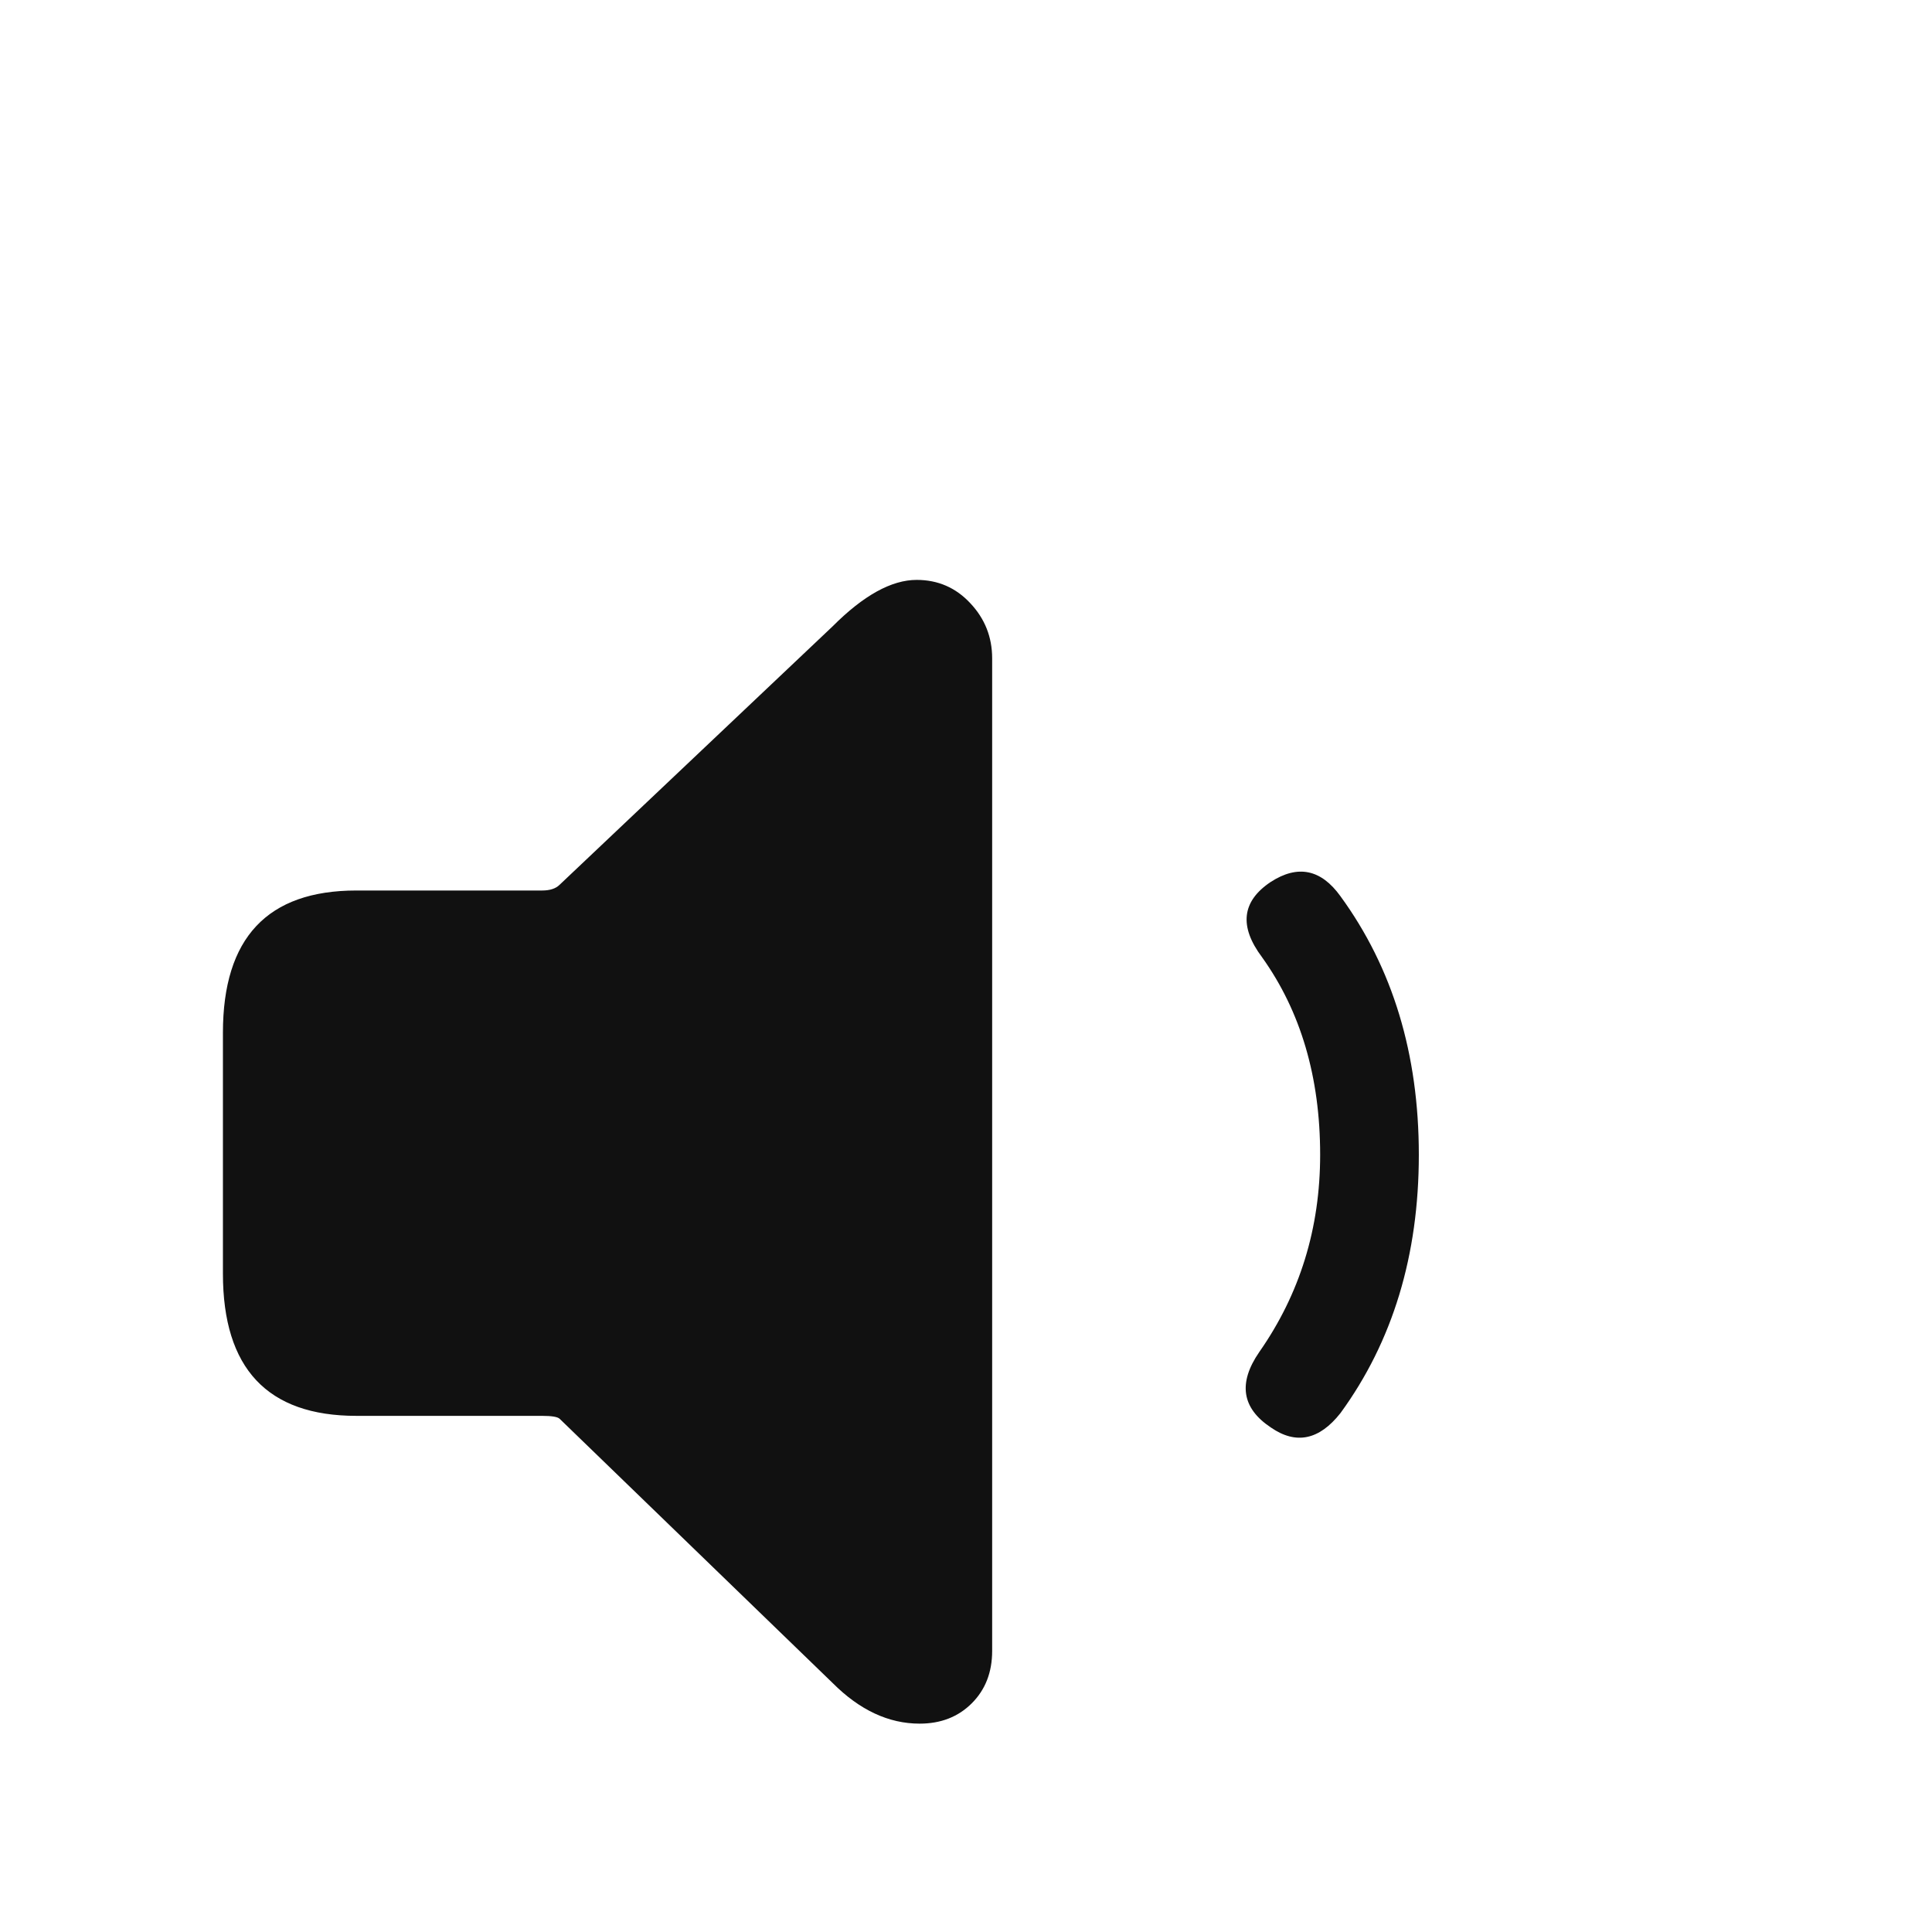
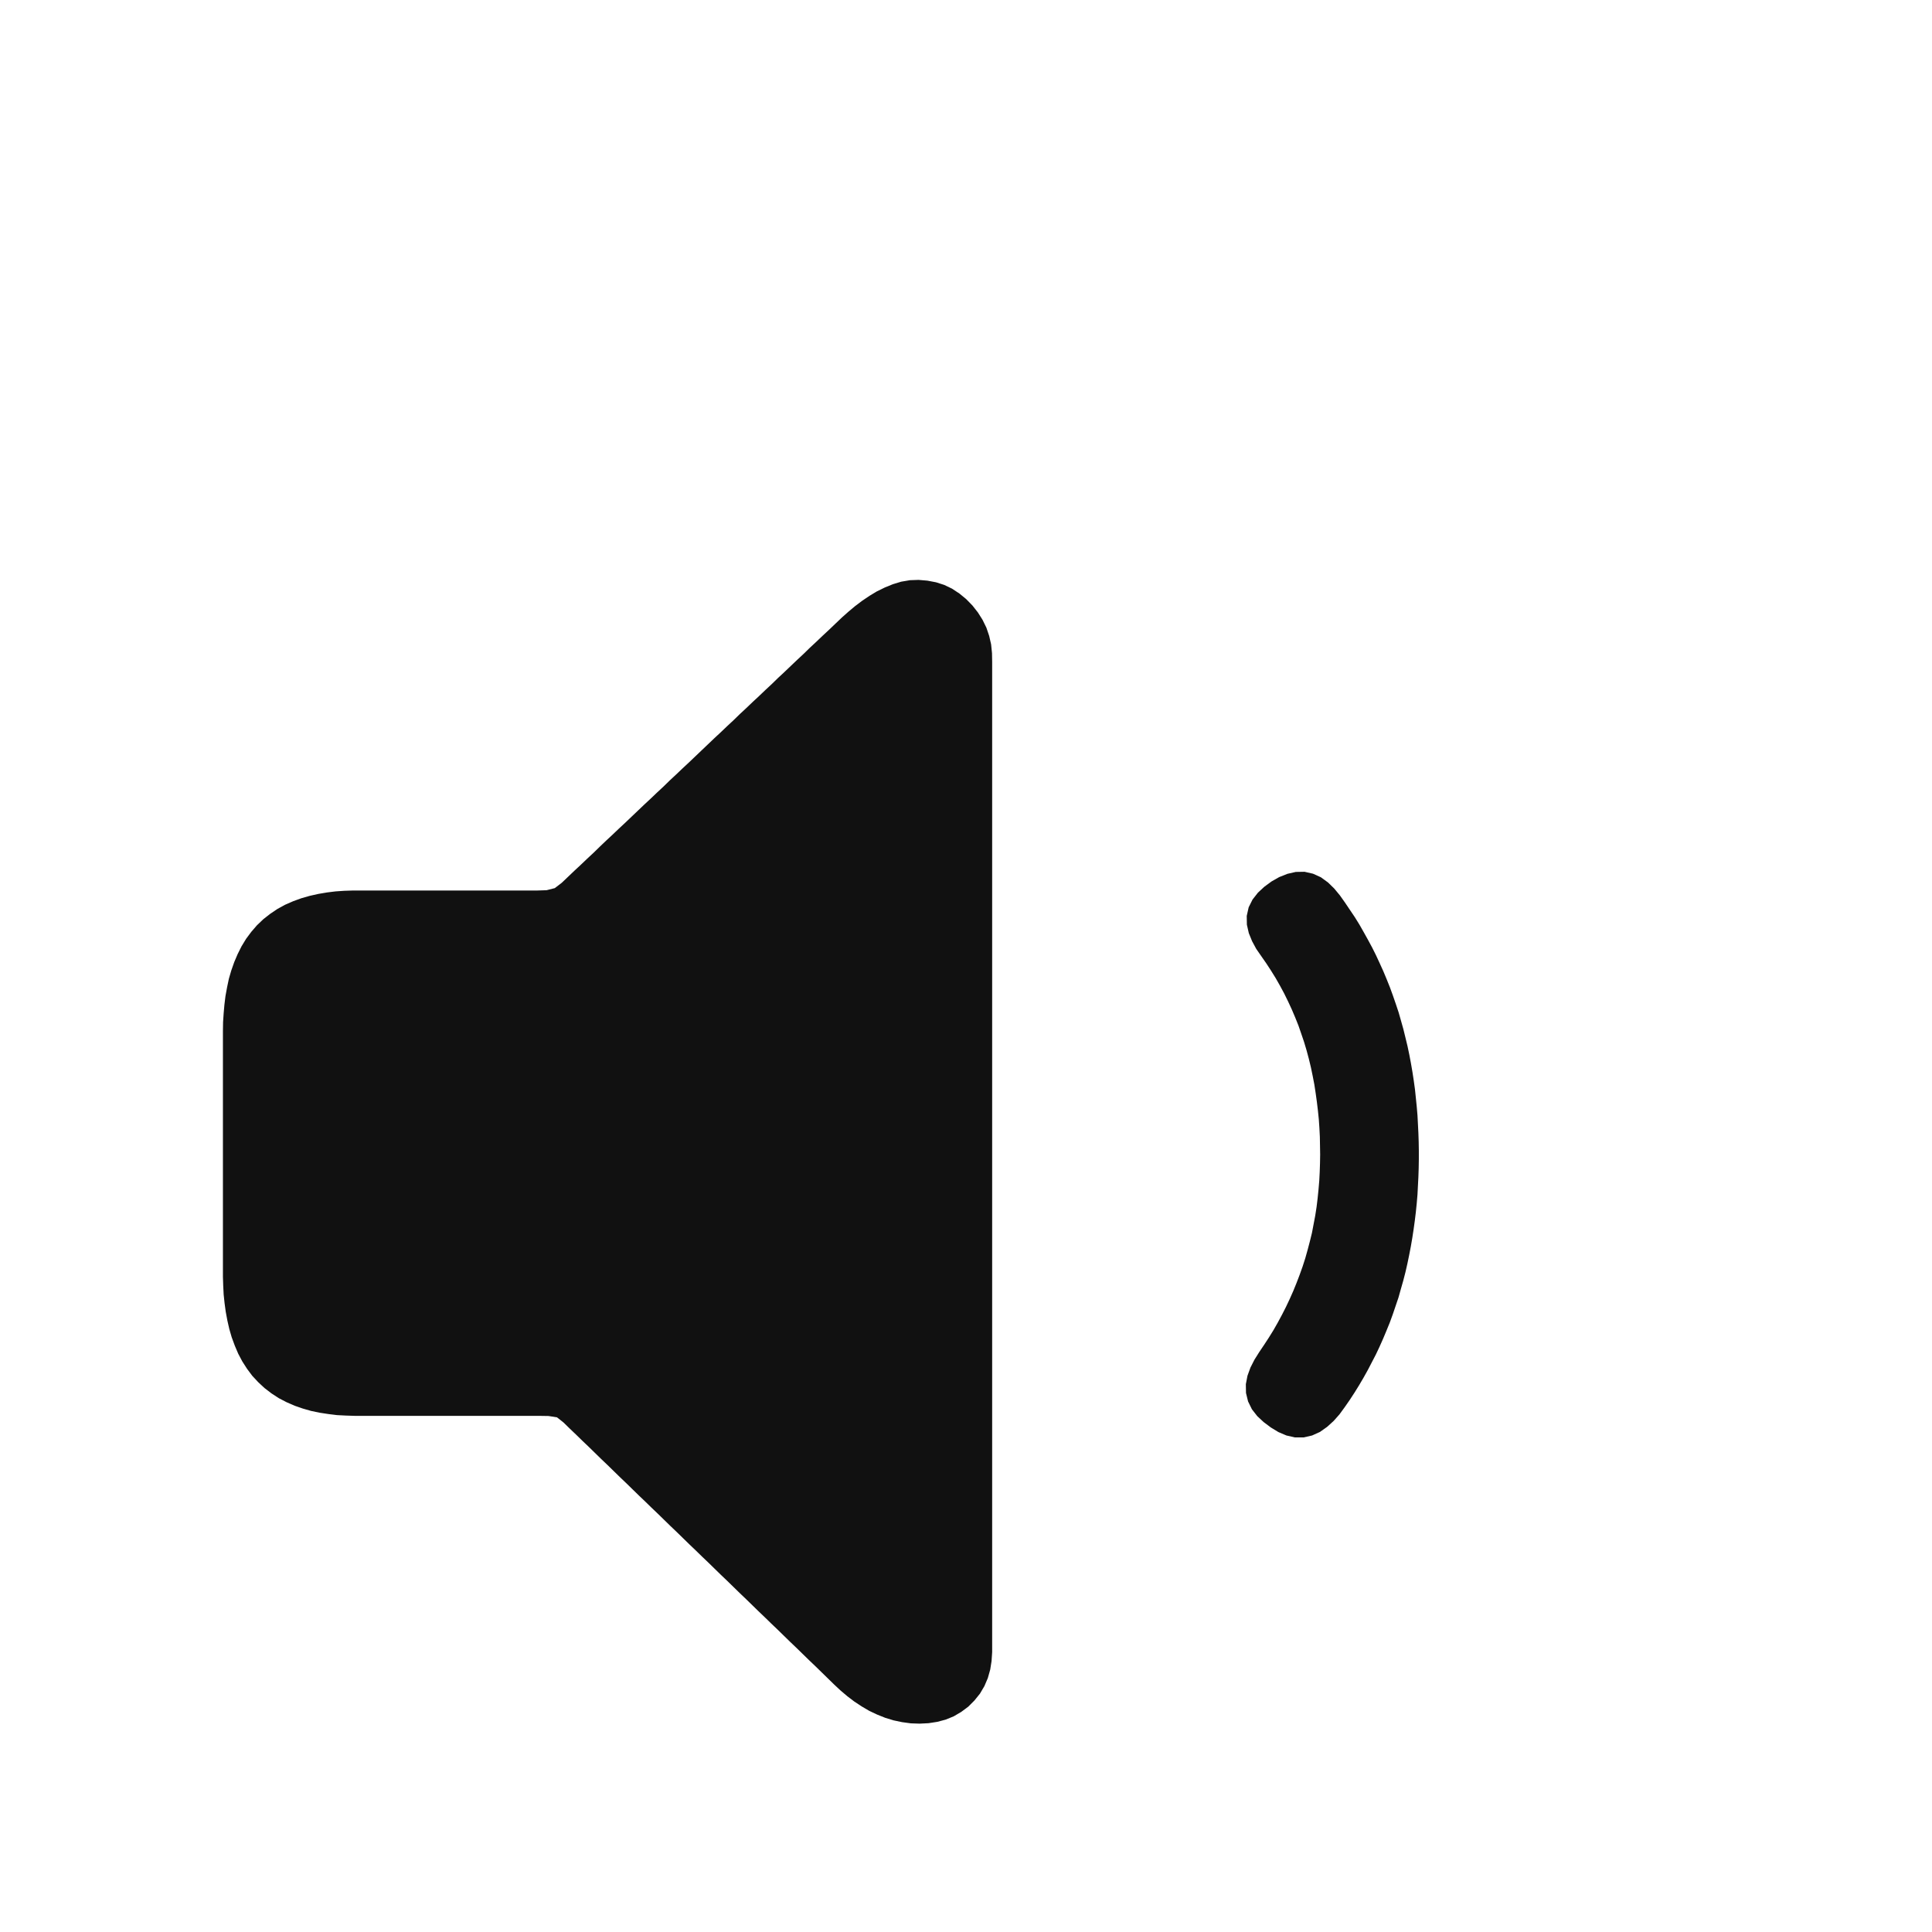
- <svg xmlns="http://www.w3.org/2000/svg" width="22.0" height="22.0" viewBox="-150 -150 1300 1300">
-   <path d="M468.8 1009.8Q437.5 1009.8 410.2 982.4L226.6 804.7Q224.6 802.7 214.8 802.7H89.8Q0.0 802.7 0.0 707.0V544.9Q0.0 449.2 89.8 449.2H214.8Q222.7 449.2 226.6 445.3L410.2 271.5Q441.4 240.2 466.8 240.2Q488.3 240.2 502.9 255.9Q517.6 271.5 517.6 293.0V960.9Q517.6 982.4 503.9 996.1Q490.2 1009.8 468.8 1009.8ZM705.1 810.5Q675.8 791.0 697.3 759.8Q738.3 701.2 738.3 627.0Q738.3 548.8 699.2 494.1Q675.8 462.9 705.1 443.4Q732.4 425.8 752.0 453.1Q804.7 525.4 804.7 627.0Q804.7 728.5 752.0 800.8Q730.5 828.1 705.1 810.5Z" fill="#111111" />
+ <svg xmlns="http://www.w3.org/2000/svg" width="22.0" height="22.0" viewBox="0 0 1300.0 1300.0">
+   <path d="M618.8 1159.8L612.9 1159.6L607.0 1158.8L601.3 1157.6L595.7 1155.9L590.2 1153.7L584.9 1151.2L579.8 1148.2L574.8 1144.9L570.2 1141.4L565.7 1137.6L561.3 1133.5L557.0 1129.3L552.8 1125.2L548.6 1121.1L544.3 1117.0L540.1 1112.9L535.9 1108.8L531.6 1104.7L527.4 1100.6L523.2 1096.5L518.9 1092.4L514.7 1088.3L510.4 1084.2L506.2 1080.1L502.0 1076.0L497.7 1071.9L493.5 1067.8L489.3 1063.7L485.0 1059.6L480.8 1055.5L476.6 1051.4L472.3 1047.3L468.1 1043.2L463.8 1039.1L459.6 1035.0L455.4 1030.9L451.1 1026.8L446.9 1022.7L442.7 1018.6L438.4 1014.5L434.2 1010.4L429.9 1006.3L425.7 1002.2L421.5 998.1L417.2 994.0L413.0 989.9L408.8 985.8L404.5 981.7L400.3 977.6L396.1 973.5L391.8 969.4L387.6 965.3L383.3 961.2L379.1 957.1L374.8 953.7L369.1 952.8L362.7 952.7L356.8 952.7L350.9 952.7L345.0 952.7L339.1 952.7L333.2 952.7L327.3 952.7L321.4 952.7L315.5 952.7L309.6 952.7L303.7 952.7L297.8 952.7L291.9 952.7L286.0 952.7L280.1 952.7L274.3 952.7L268.4 952.7L262.5 952.7L256.6 952.7L250.7 952.7L244.8 952.7L238.8 952.7L232.7 952.5L226.8 952.2L221.1 951.5L215.2 950.6L209.4 949.4L203.8 947.8L198.3 945.9L192.8 943.5L187.6 940.8L182.7 937.6L178.0 934.0L173.7 930.0L169.7 925.7L166.2 921.0L163.0 916.0L160.3 910.9L158.0 905.5L155.9 899.8L154.3 894.3L153.0 888.6L151.9 882.7L151.1 876.8L150.5 871.1L150.2 865.2L150.0 859.1L150.0 853.1L150.0 847.2L150.0 841.3L150.0 835.4L150.0 829.5L150.0 823.6L150.0 817.7L150.0 811.8L150.0 806.0L150.0 800.1L150.0 794.2L150.0 788.3L150.0 782.4L150.0 776.5L150.0 770.6L150.0 764.7L150.0 758.8L150.0 752.9L150.0 747.0L150.0 741.1L150.0 735.2L150.0 729.3L150.0 723.4L150.0 717.5L150.0 711.6L150.0 705.7L150.0 699.8L150.0 693.9L150.1 687.7L150.5 681.8L151.0 676.1L151.7 670.3L152.8 664.3L154.0 658.6L155.6 653.1L157.6 647.4L159.9 642.0L162.5 636.8L165.6 631.7L169.1 627.0L172.9 622.6L177.2 618.5L181.8 614.9L186.7 611.6L191.8 608.8L197.3 606.4L202.8 604.4L208.4 602.8L214.2 601.5L220.1 600.5L225.8 599.8L231.6 599.4L237.7 599.2L243.7 599.2L249.6 599.2L255.5 599.2L261.4 599.2L267.3 599.2L273.2 599.2L279.1 599.2L285.0 599.2L290.9 599.2L296.8 599.2L302.7 599.2L308.6 599.2L314.5 599.2L320.4 599.2L326.3 599.2L332.2 599.2L338.1 599.2L344.0 599.2L349.9 599.2L355.8 599.2L361.6 599.2L367.8 599.0L373.3 597.6L378.0 594.0L382.2 590.0L386.5 585.9L390.8 581.9L395.1 577.8L399.4 573.8L403.6 569.7L407.9 565.6L412.2 561.6L416.5 557.5L420.8 553.5L425.1 549.4L429.3 545.4L433.6 541.3L437.9 537.3L442.2 533.2L446.5 529.2L450.7 525.1L455.0 521.1L459.3 517.0L463.6 513.0L467.9 508.9L472.2 504.8L476.4 500.8L480.7 496.7L485.0 492.7L489.3 488.6L493.6 484.6L497.8 480.5L502.1 476.5L506.4 472.4L510.7 468.4L515.0 464.3L519.3 460.3L523.5 456.2L527.8 452.2L532.1 448.1L536.4 444.0L540.7 440.0L544.9 435.9L549.2 431.9L553.5 427.8L557.8 423.8L562.2 419.6L566.6 415.4L571.0 411.5L575.3 407.9L580.2 404.2L585.1 400.9L589.9 398.0L595.4 395.3L600.8 393.1L606.4 391.4L612.3 390.4L618.1 390.2L624.0 390.7L629.8 391.8L635.4 393.6L640.6 396.1L645.6 399.4L650.1 403.1L654.3 407.4L658.0 412.1L661.1 417.0L663.7 422.3L665.6 427.9L666.9 433.6L667.5 439.5L667.6 445.4L667.6 451.3L667.6 457.2L667.6 463.1L667.6 469.0L667.6 474.9L667.6 480.8L667.6 486.7L667.6 492.6L667.6 498.5L667.6 504.4L667.6 510.3L667.6 516.2L667.6 522.1L667.6 528.0L667.6 533.9L667.6 539.8L667.6 545.7L667.6 551.5L667.6 557.4L667.6 563.3L667.6 569.2L667.6 575.1L667.6 581.0L667.6 586.9L667.6 592.8L667.6 598.7L667.6 604.6L667.6 610.5L667.6 616.4L667.6 622.3L667.6 628.2L667.6 634.1L667.6 640.0L667.6 645.9L667.6 651.8L667.6 657.7L667.6 663.6L667.6 669.5L667.6 675.4L667.6 681.3L667.6 687.2L667.6 693.1L667.6 699.0L667.6 704.8L667.6 710.7L667.6 716.6L667.6 722.5L667.6 728.4L667.6 734.3L667.6 740.2L667.6 746.1L667.6 752.0L667.6 757.9L667.6 763.8L667.6 769.7L667.6 775.6L667.6 781.5L667.6 787.4L667.6 793.3L667.6 799.2L667.6 805.1L667.6 811.0L667.6 816.9L667.6 822.8L667.6 828.7L667.6 834.6L667.6 840.5L667.6 846.4L667.6 852.2L667.6 858.1L667.6 864.0L667.6 869.9L667.6 875.8L667.6 881.7L667.6 887.6L667.6 893.5L667.6 899.4L667.6 905.3L667.6 911.2L667.6 917.1L667.6 923.0L667.6 928.9L667.6 934.8L667.6 940.7L667.6 946.6L667.6 952.5L667.6 958.4L667.6 964.3L667.6 970.2L667.6 976.1L667.6 982.0L667.6 987.9L667.6 993.8L667.6 999.6L667.6 1005.5L667.6 1011.4L667.6 1017.3L667.6 1023.2L667.6 1029.1L667.6 1035.0L667.6 1040.9L667.6 1046.8L667.6 1052.7L667.6 1058.6L667.6 1064.5L667.6 1070.4L667.6 1076.3L667.6 1082.2L667.6 1088.1L667.6 1094.0L667.6 1099.9L667.6 1105.8L667.6 1111.7L667.2 1117.7L666.3 1123.4L664.7 1129.1L662.4 1134.5L659.4 1139.6L655.7 1144.2L651.5 1148.4L646.8 1151.9L641.7 1154.9L636.3 1157.1L630.6 1158.6L624.8 1159.5L618.8 1159.8ZM855.1 960.5L850.3 956.9L846.0 952.9L842.4 948.3L839.8 943.0L838.4 937.3L838.3 931.4L839.4 925.7L841.4 920.2L844.1 914.9L847.3 909.8L850.6 904.9L853.8 900.0L856.9 895.0L859.8 889.9L862.6 884.7L865.3 879.4L867.8 874.1L870.2 868.7L872.4 863.3L874.5 857.8L876.5 852.2L878.3 846.6L879.9 840.9L881.4 835.2L882.8 829.5L883.9 823.7L885.0 817.9L885.9 812.1L886.6 806.3L887.2 800.4L887.7 794.5L888.0 788.7L888.2 782.8L888.3 776.8L888.2 770.8L888.1 764.9L887.8 759.1L887.4 753.2L886.8 747.3L886.1 741.5L885.3 735.7L884.4 729.8L883.3 724.1L882.1 718.3L880.7 712.5L879.2 706.9L877.5 701.2L875.6 695.6L873.7 690.1L871.5 684.6L869.2 679.2L866.7 673.8L864.1 668.5L861.3 663.3L858.4 658.2L855.3 653.2L852.1 648.3L848.7 643.4L845.3 638.5L842.5 633.3L840.3 627.9L839.0 622.2L838.9 616.3L840.2 610.5L842.8 605.3L846.4 600.7L850.7 596.7L855.6 593.1L860.7 590.2L866.2 588.0L871.9 586.7L877.8 586.6L883.5 587.9L888.8 590.3L893.6 593.8L897.8 597.9L901.6 602.5L905.0 607.3L908.3 612.2L911.6 617.1L914.7 622.1L917.6 627.2L920.5 632.4L923.3 637.6L925.9 642.8L928.4 648.2L930.8 653.5L933.1 659.0L935.3 664.5L937.3 670.0L939.2 675.5L941.1 681.2L942.7 686.8L944.3 692.5L945.7 698.2L947.1 704.0L948.3 709.7L949.4 715.5L950.4 721.3L951.3 727.2L952.1 733.0L952.7 738.8L953.3 744.7L953.8 750.6L954.1 756.4L954.4 762.3L954.6 768.2L954.7 774.1L954.7 780.1L954.6 786.1L954.4 792.0L954.1 797.8L953.8 803.7L953.3 809.6L952.7 815.5L952.0 821.3L951.2 827.1L950.3 833.0L949.3 838.8L948.2 844.5L947.0 850.3L945.7 856.0L944.2 861.8L942.6 867.4L941.0 873.1L939.1 878.7L937.2 884.3L935.2 889.8L933.0 895.2L930.7 900.7L928.3 906.1L925.8 911.4L923.1 916.6L920.4 921.8L917.5 927.0L914.5 932.1L911.4 937.1L908.2 942.0L904.8 946.9L901.3 951.7L897.4 956.1L893.0 960.1L888.2 963.5L882.9 965.9L877.2 967.2L871.3 967.2L865.6 965.9L860.2 963.6L855.1 960.5Z" fill="#111111" />
</svg>
